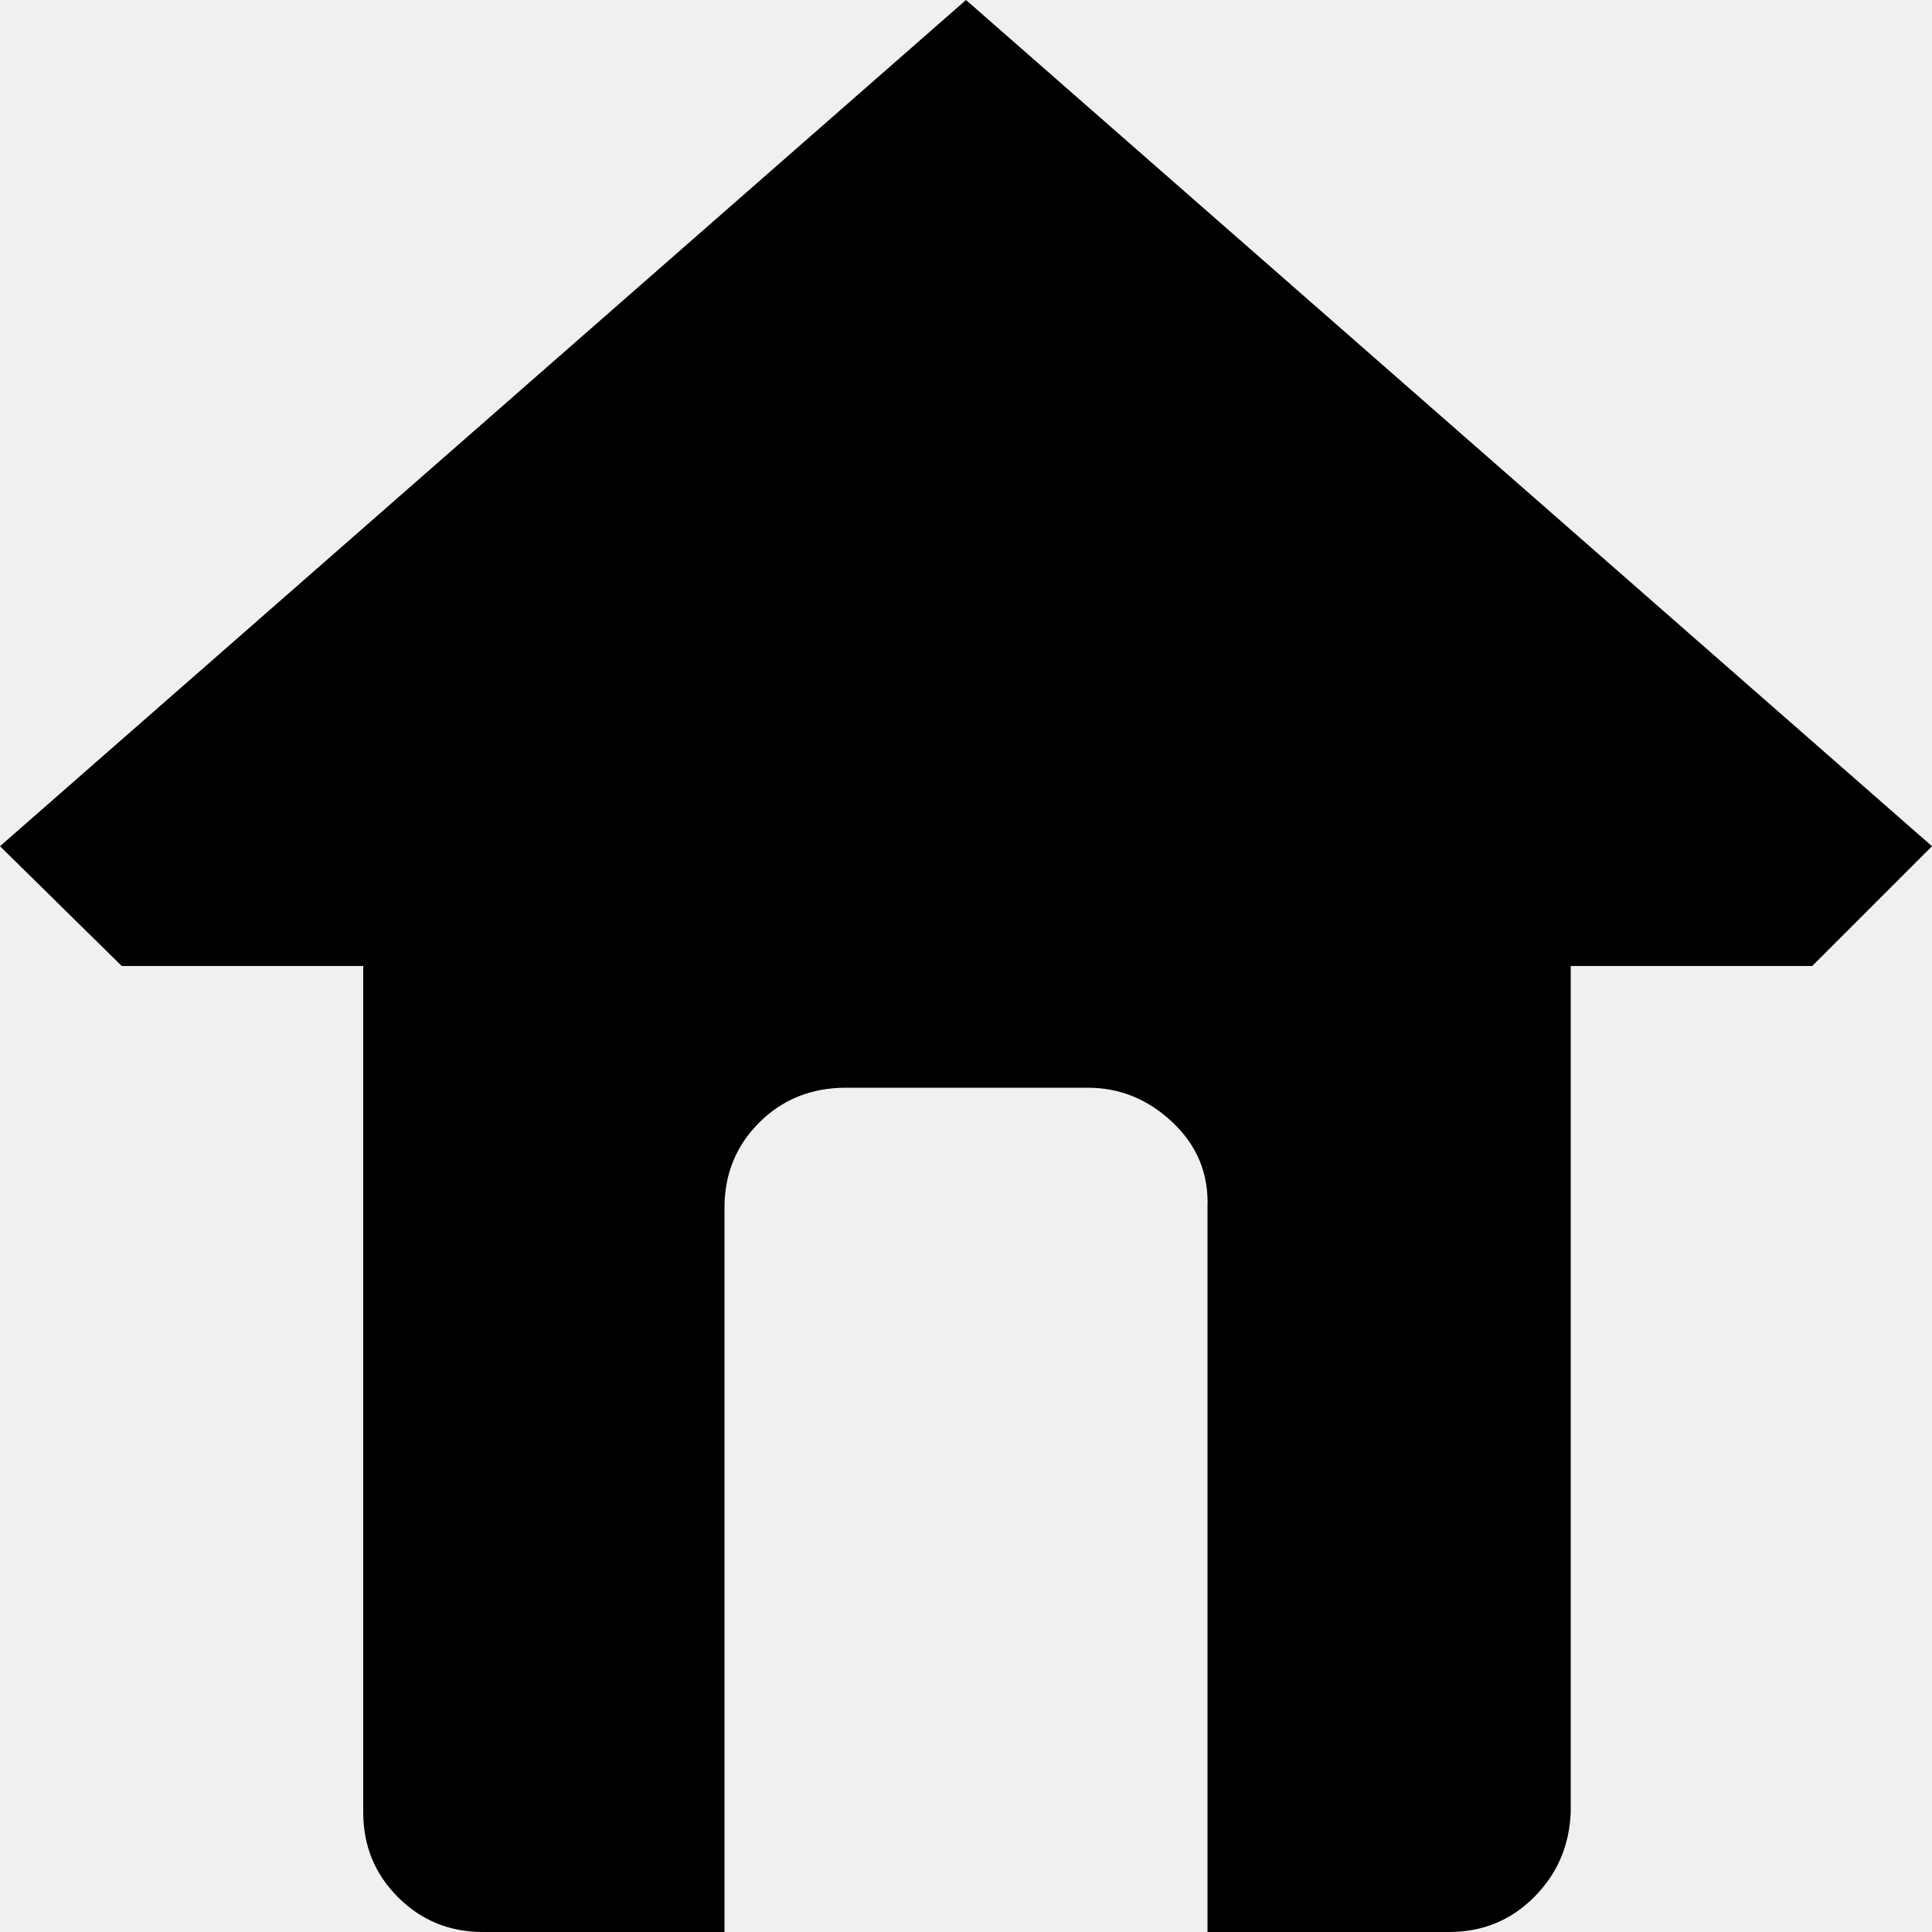
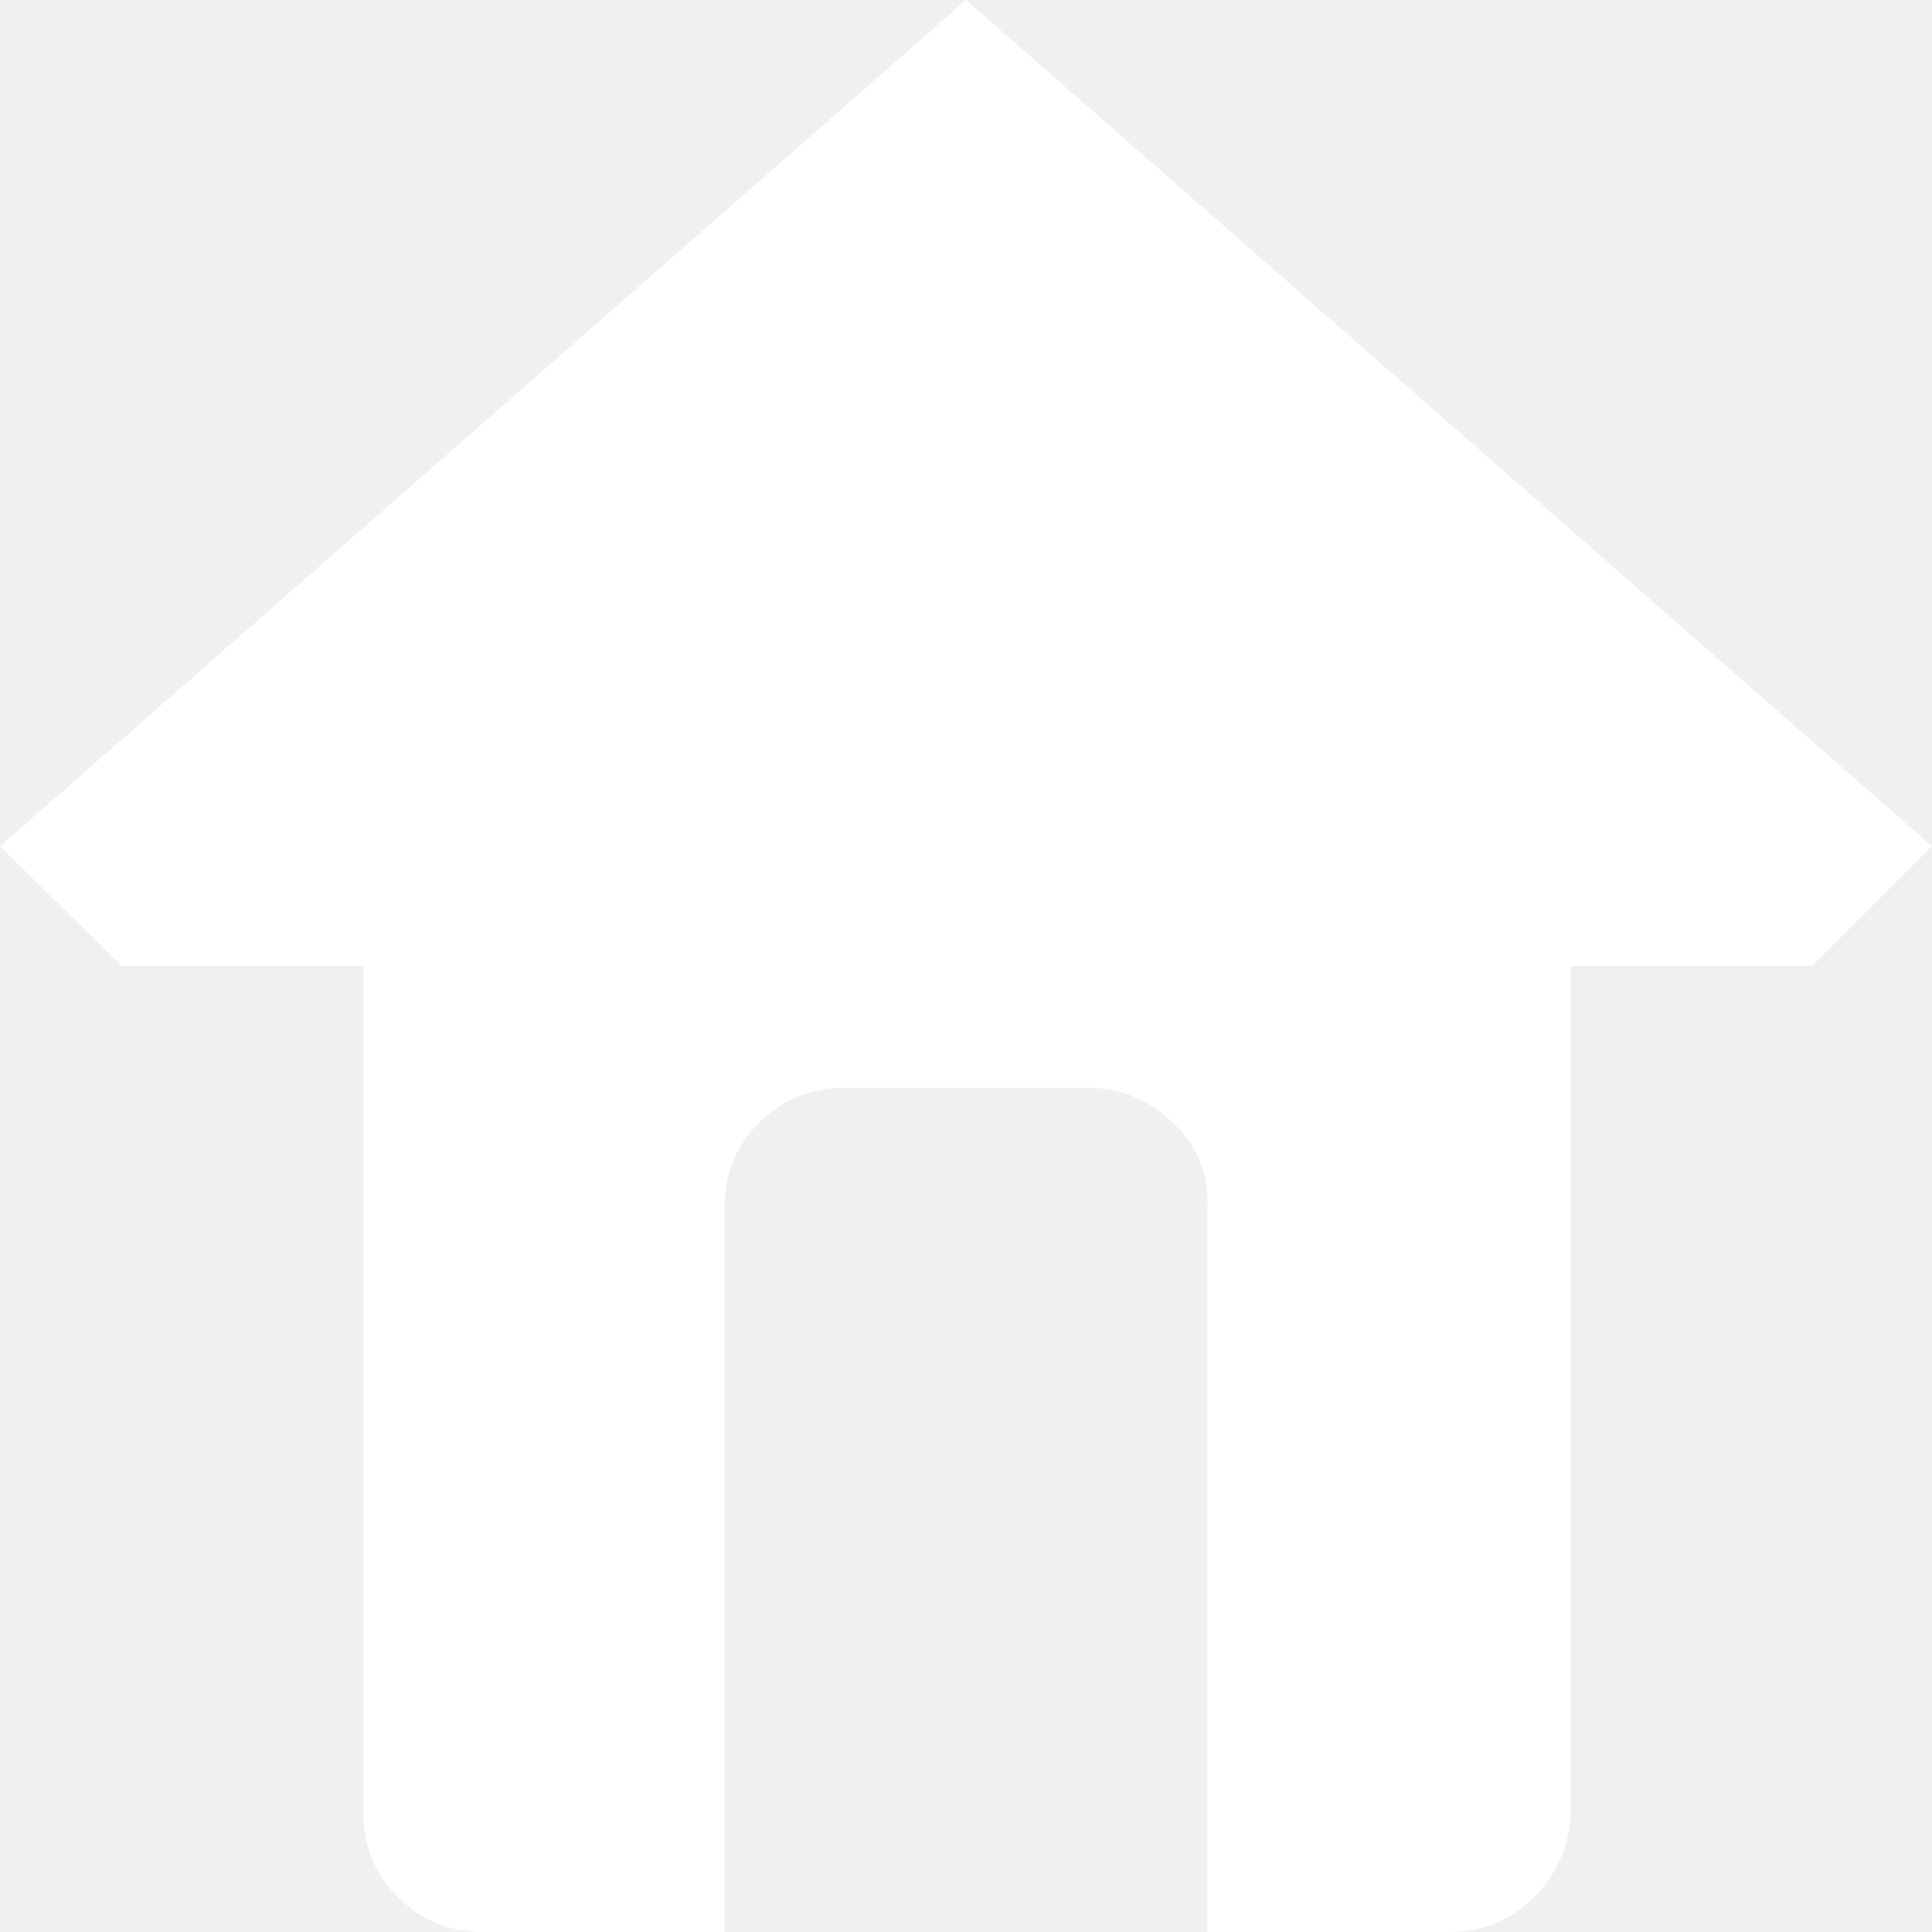
- <svg xmlns="http://www.w3.org/2000/svg" fill="#000000" width="800px" height="800px" viewBox="0 0 32 32" version="1.1">
+ <svg xmlns="http://www.w3.org/2000/svg" fill="#ffffff" width="800px" height="800px" viewBox="0 0 32 32" version="1.1">
  <path d="M0 14.016l2.016 1.984h4v14.016q0 0.832 0.576 1.408t1.408 0.576h4v-12q0-0.832 0.576-1.408t1.44-0.576h4q0.8 0 1.408 0.576t0.576 1.408v12h4q0.832 0 1.408-0.576t0.608-1.408v-14.016h4l1.984-1.984-16-14.016z" />
</svg>
